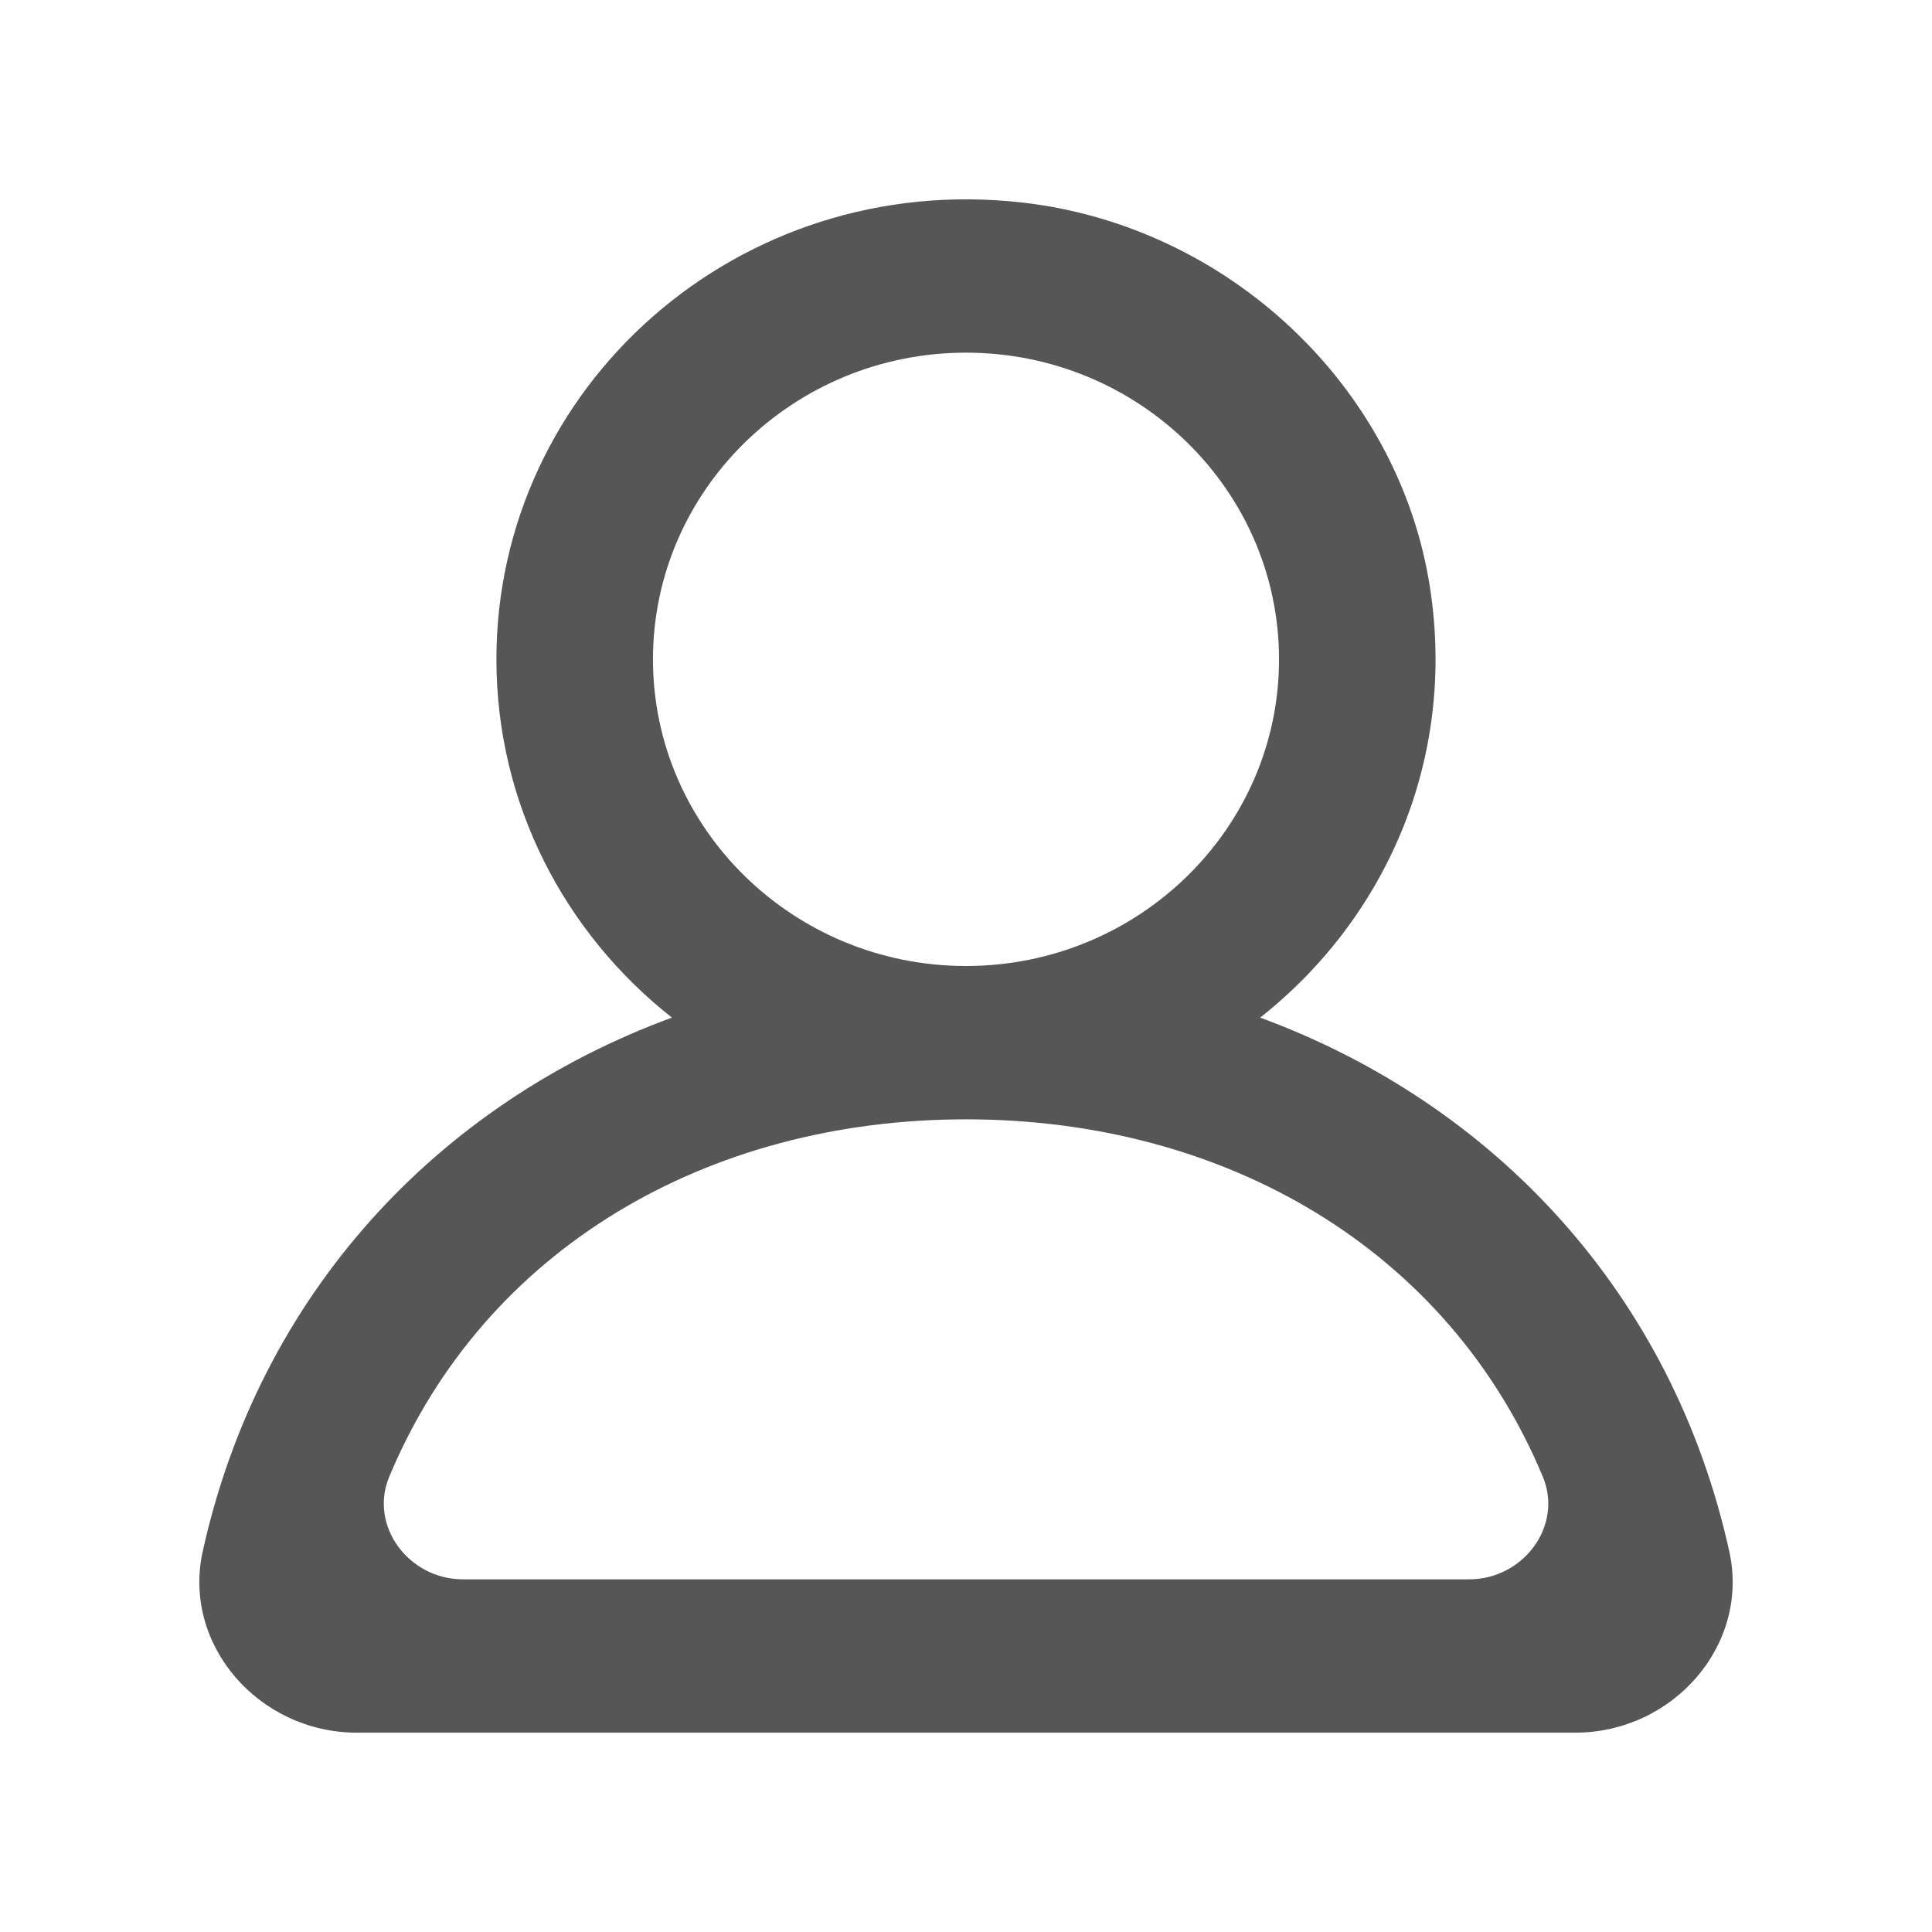
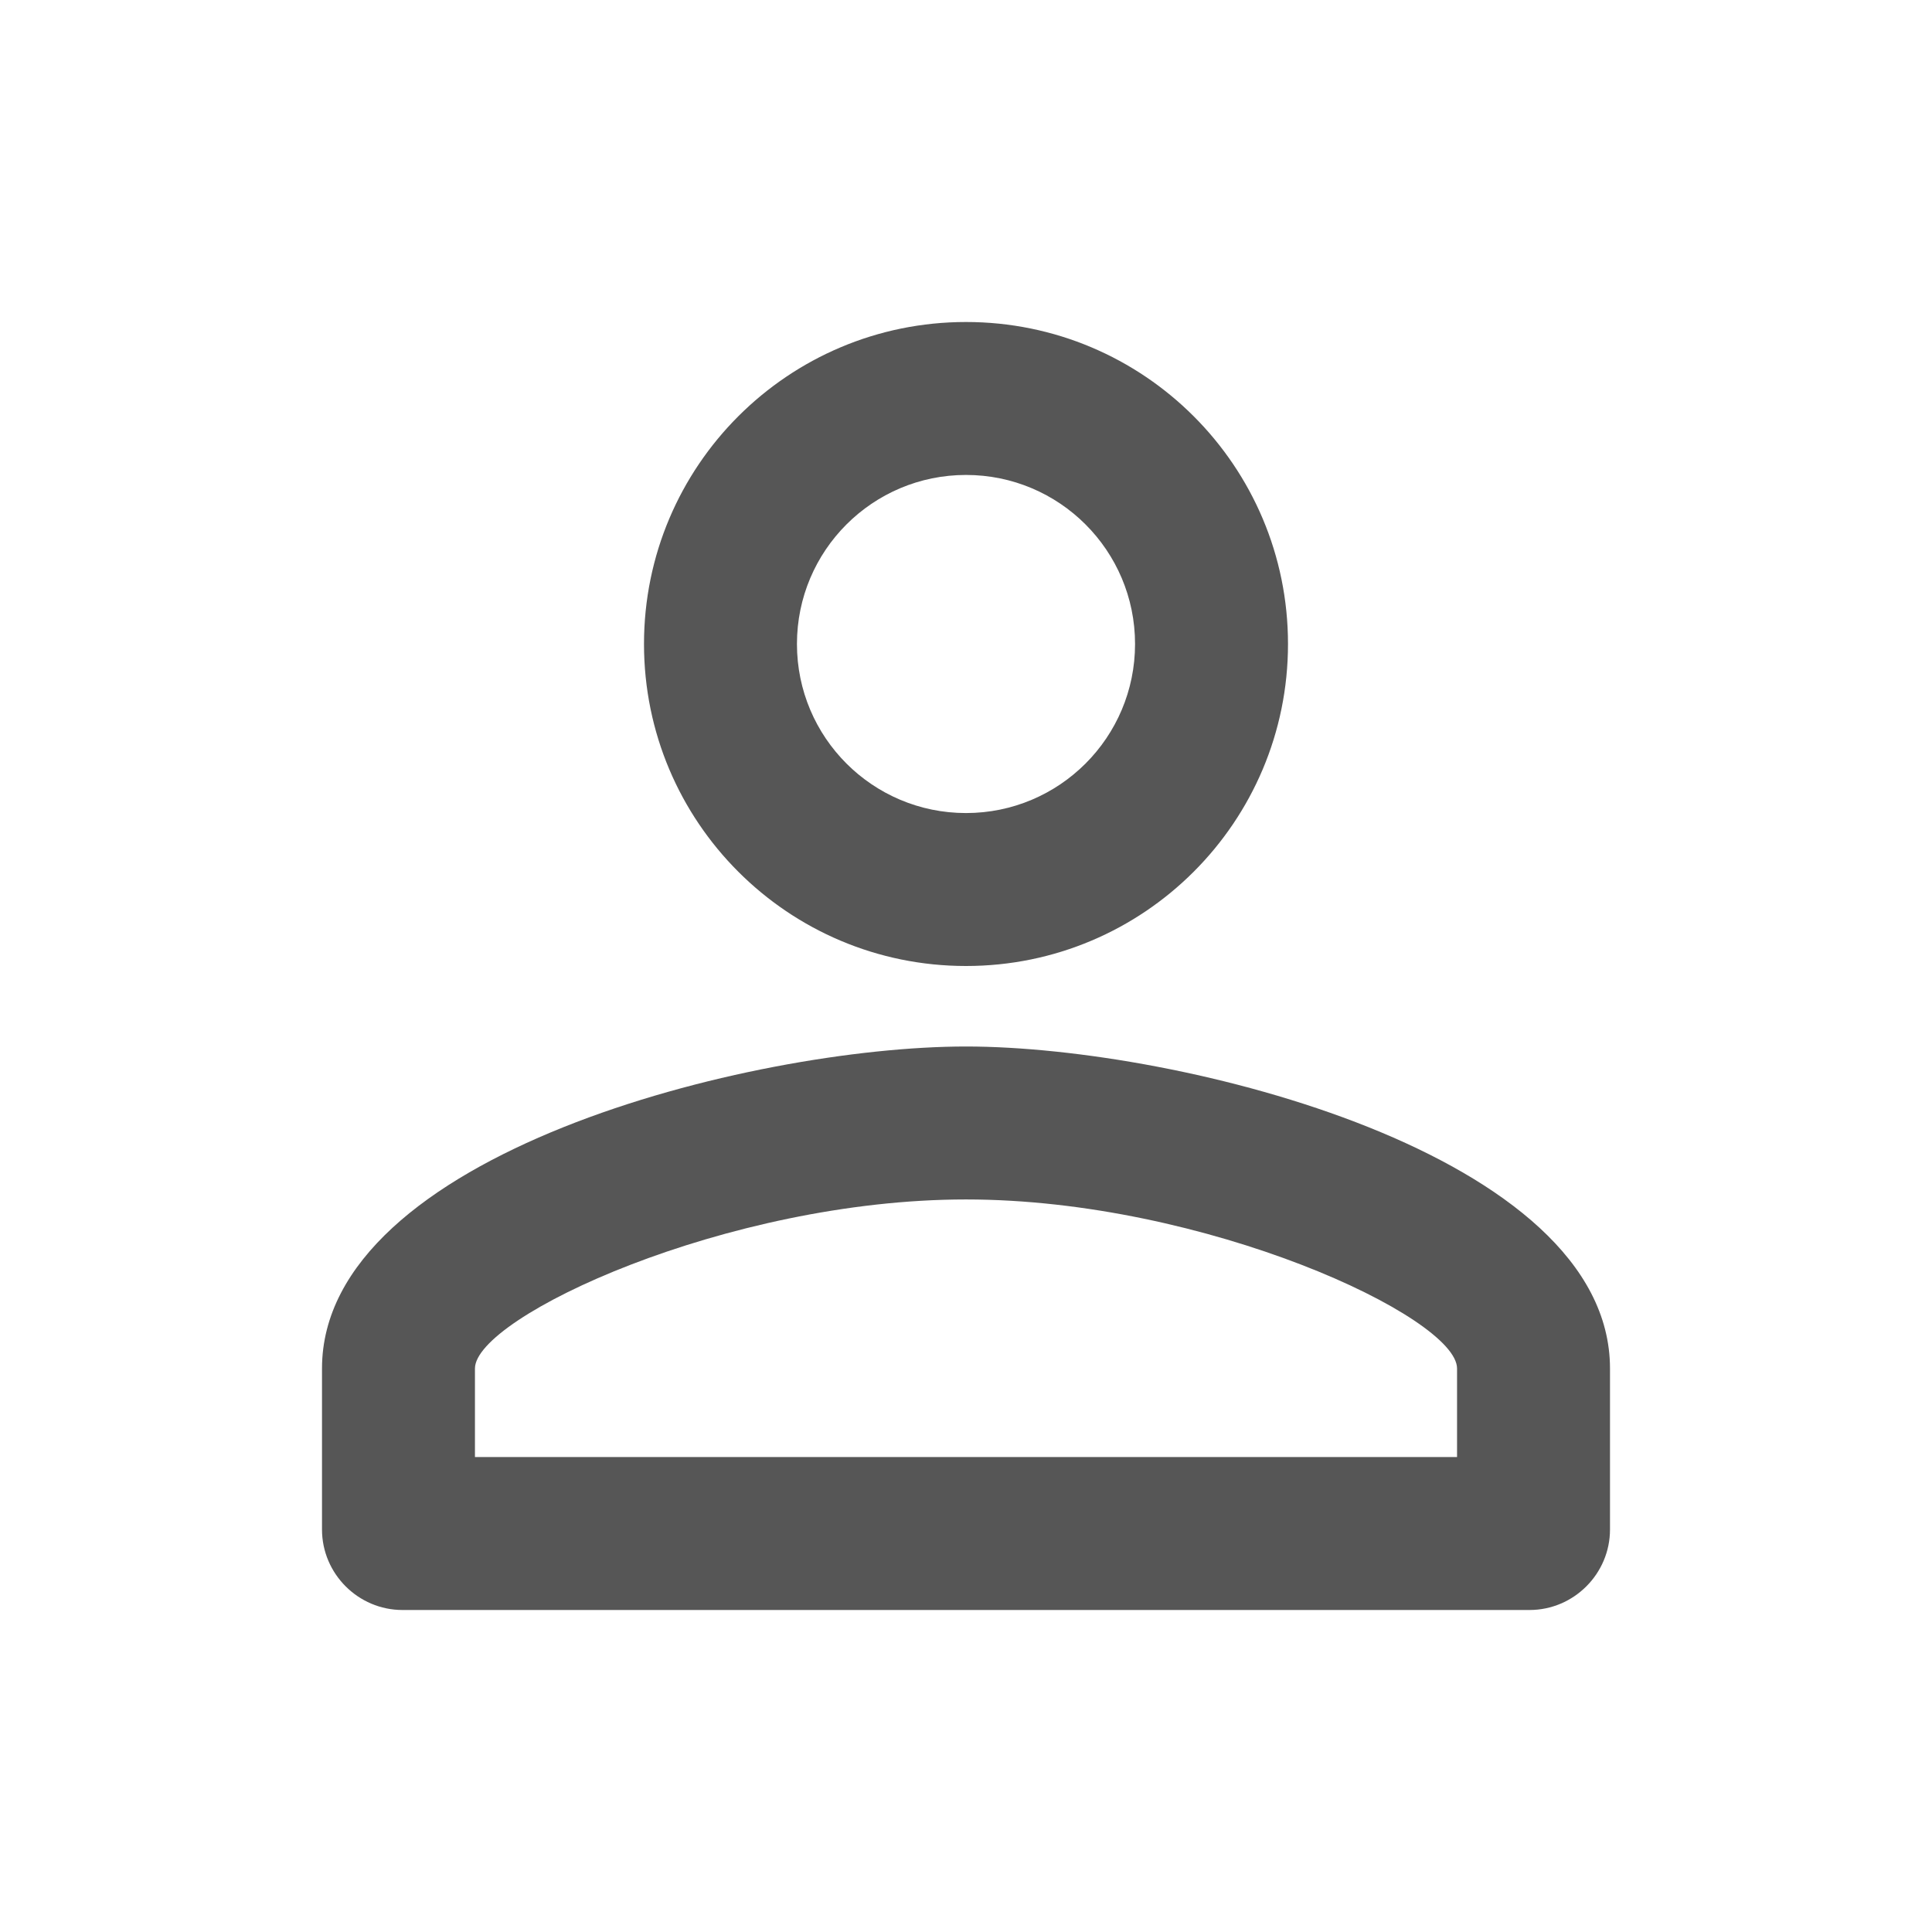
- <svg xmlns="http://www.w3.org/2000/svg" width="64px" height="64px" viewBox="-2.6 -2.6 25.20 25.20" version="1.1" fill="#565656" stroke="#565656">
-   <g id="SVGRepo_bgCarrier" stroke-width="0" />
-   <g id="SVGRepo_tracerCarrier" stroke-linecap="round" stroke-linejoin="round" />
-   <g id="SVGRepo_iconCarrier">
-     <defs />
-     <g id="Page-1" stroke-width="0" fill="none" fill-rule="evenodd">
-       <g id="Dribbble-Light-Preview" transform="translate(-140, -2159)" fill="#565656">
-         <g id="icons" transform="translate(56, 160)">
-           <path d="M100.563,2017 L87.438,2017 C86.732,2017 86.21,2016.303 86.477,2015.662 C87.713,2012.698 90.617,2011 94,2011 C97.384,2011 100.288,2012.698 101.524,2015.662 C101.791,2016.303 101.269,2017 100.563,2017 M89.917,2005 C89.917,2002.794 91.749,2001 94,2001 C96.252,2001 98.083,2002.794 98.083,2005 C98.083,2007.206 96.252,2009 94,2009 C91.749,2009 89.917,2007.206 89.917,2005 M103.956,2016.636 C103.214,2013.277 100.892,2010.798 97.837,2009.673 C99.456,2008.396 100.4,2006.331 100.053,2004.07 C99.651,2001.447 97.424,1999.348 94.735,1999.042 C91.023,1998.619 87.875,2001.449 87.875,2005 C87.875,2006.89 88.769,2008.574 90.164,2009.673 C87.107,2010.798 84.787,2013.277 84.044,2016.636 C83.775,2017.857 84.779,2019 86.054,2019 L101.946,2019 C103.222,2019 104.226,2017.857 103.956,2016.636" id="profile_round-[#565656]" />
-         </g>
-       </g>
-     </g>
-   </g>
+ <svg xmlns="http://www.w3.org/2000/svg" height="24px" viewBox="0 0 24 24" width="24px" fill="#565656">
+   <path d="M12 5.9c1.16 0 2.1.94 2.1 2.1s-.94 2.1-2.1 2.1S9.9 9.16 9.9 8s.94-2.1 2.1-2.1m0 9c2.97 0 6.1 1.46 6.1 2.1v1.1H5.9V17c0-.64 3.13-2.1 6.1-2.1M12 4C9.79 4 8 5.79 8 8s1.79 4 4 4 4-1.79 4-4-1.79-4-4-4zm0 9c-2.67 0-8 1.34-8 4v2c0 .55.45 1 1 1h14c.55 0 1-.45 1-1v-2c0-2.66-5.33-4-8-4z" />
</svg>
